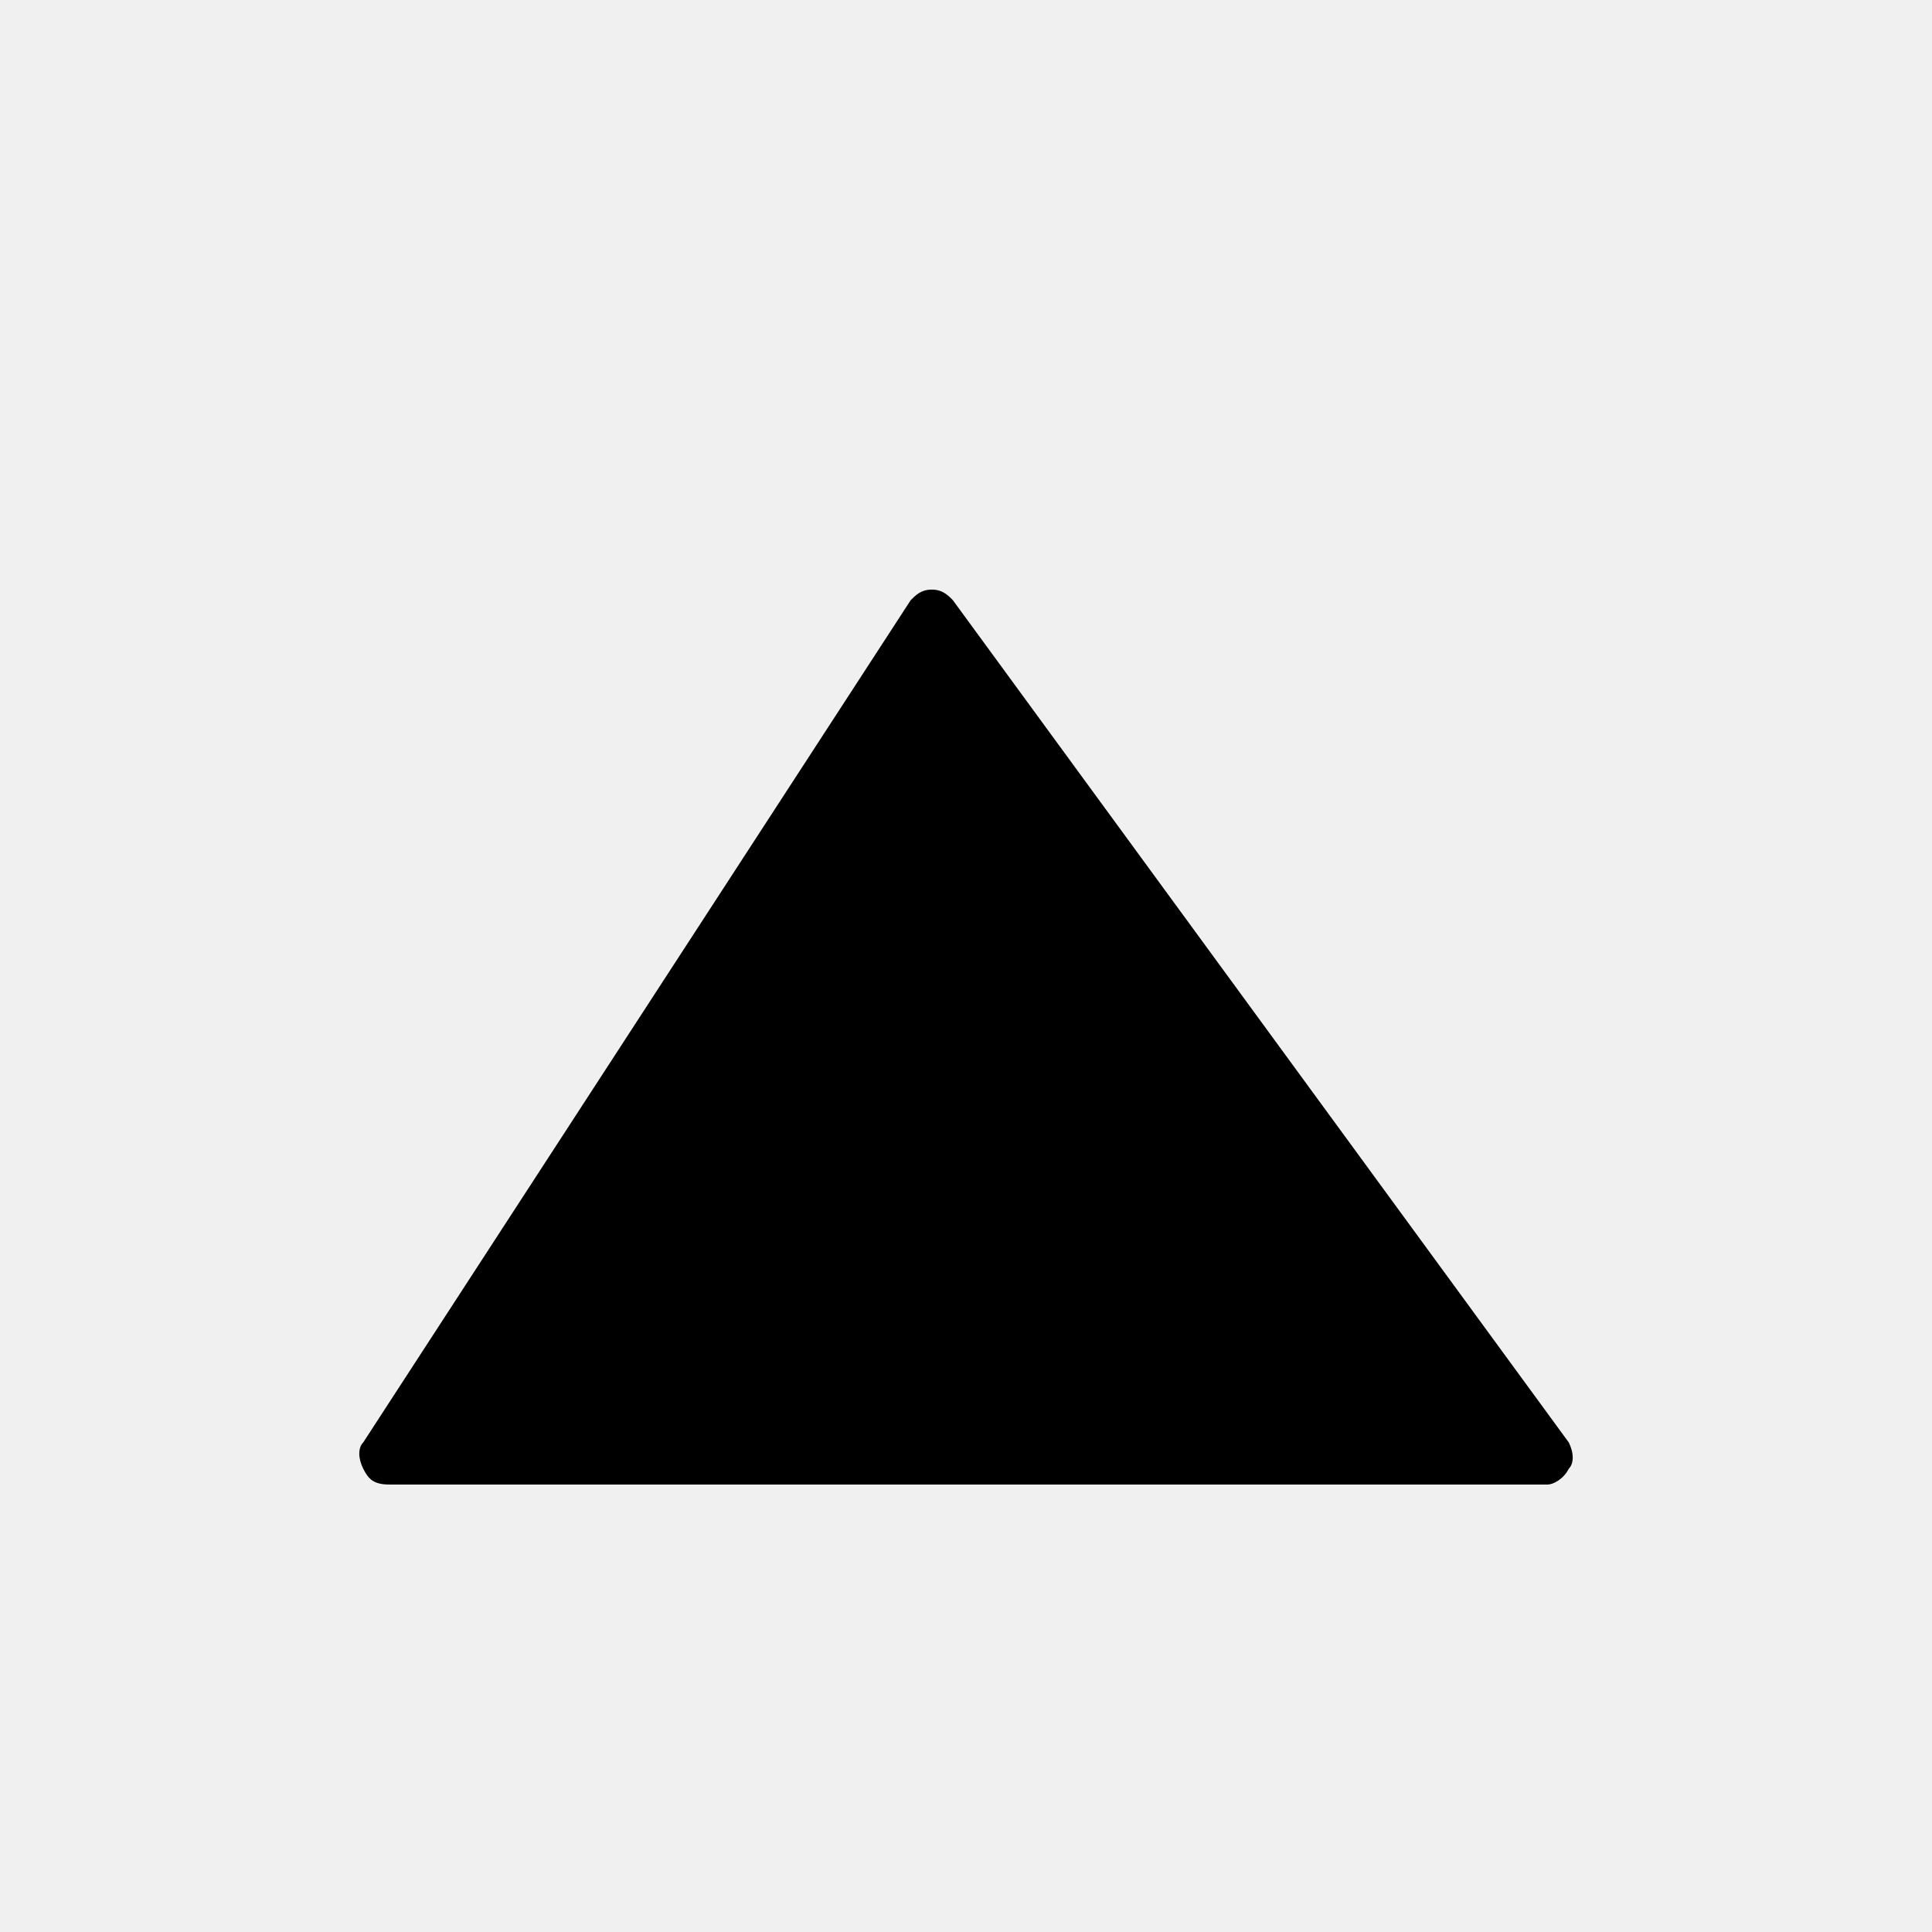
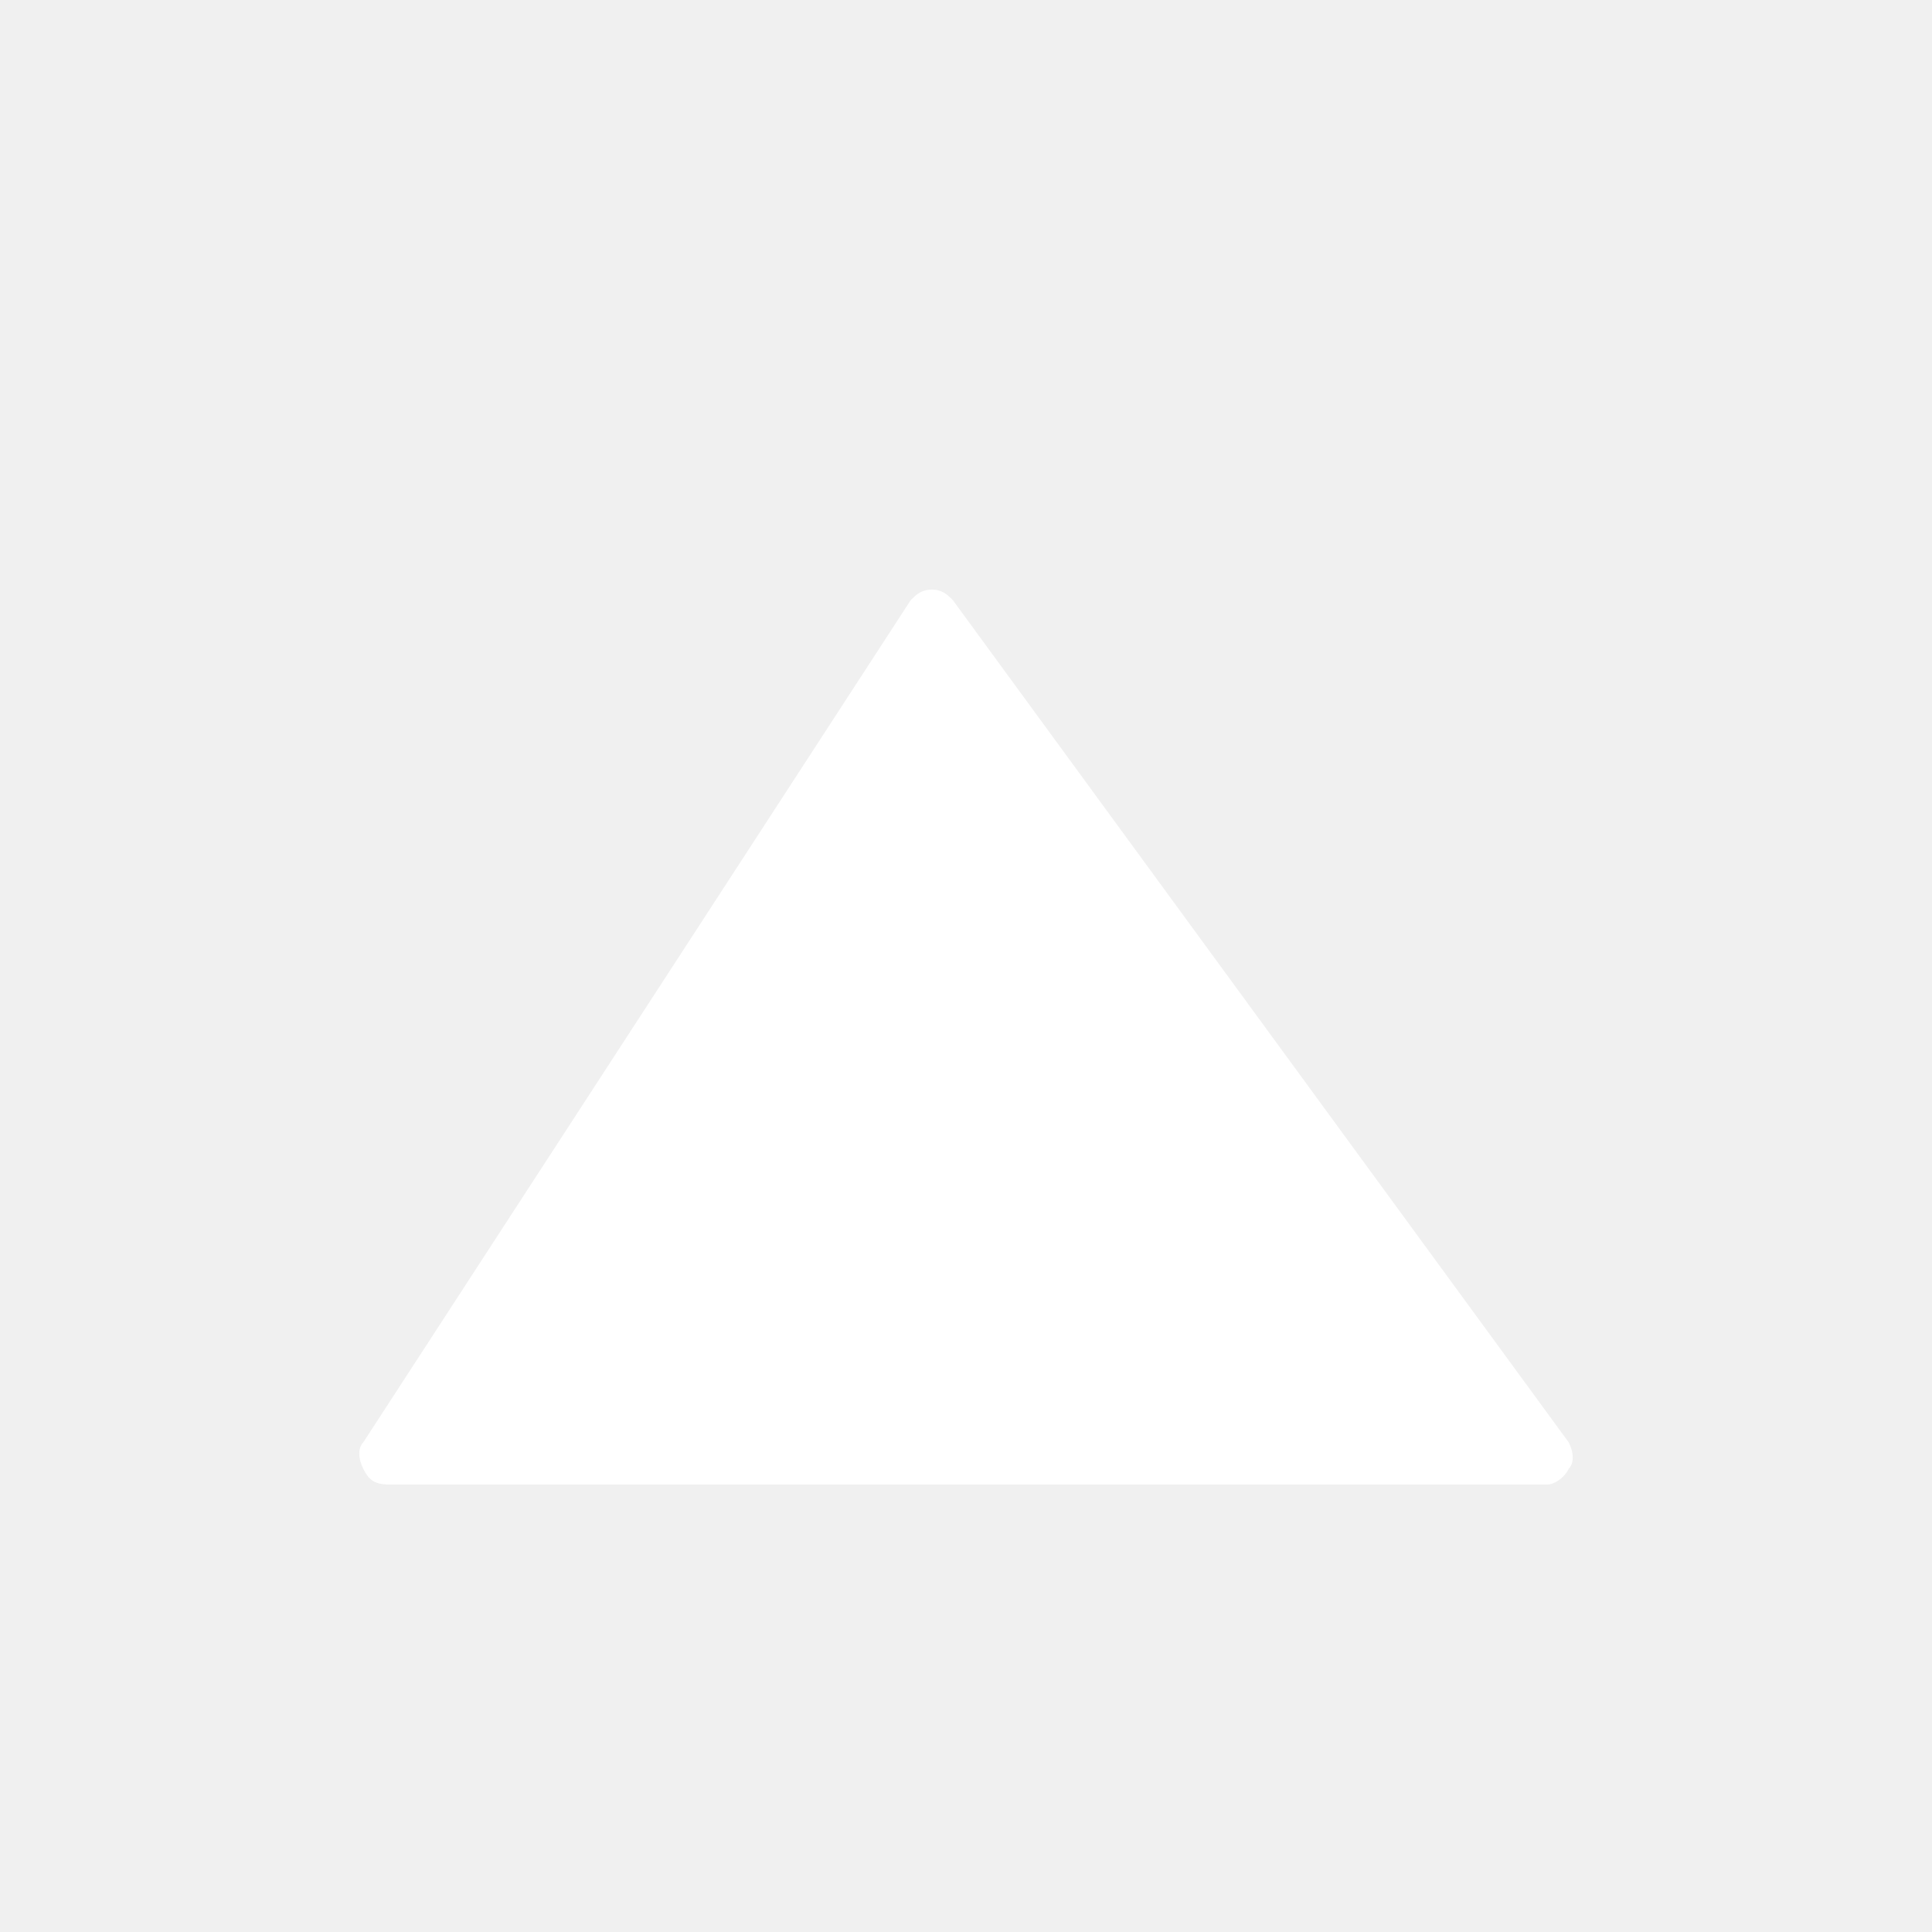
<svg xmlns="http://www.w3.org/2000/svg" version="1.1" id="Capa_1" x="0px" y="0px" viewBox="0 0 36.7 36.7" style="enable-background:new 0 0 36.7 36.7;" xml:space="preserve">
-   <path d="M6.9,27.9c-0.1-0.2-0.1-0.4,0-0.5l10.4-16c0.1-0.1,0.2-0.2,0.4-0.2c0,0,0,0,0,0c0.2,0,0.3,0.1,0.4,0.2l11.7,16  c0.1,0.2,0.1,0.4,0,0.5c-0.1,0.2-0.3,0.3-0.4,0.3h-22C7.1,28.2,7,28.1,6.9,27.9z" />
+   <style type="text/css">
+ 	.st0{fill:#FFFFFF;}
+ </style>
+   <path class="st0" d="M6.9,27.9c-0.1-0.2-0.1-0.4,0-0.5l10.4-16c0.1-0.1,0.2-0.2,0.4-0.2l0,0c0.2,0,0.3,0.1,0.4,0.2l11.7,16  c0.1,0.2,0.1,0.4,0,0.5c-0.1,0.2-0.3,0.3-0.4,0.3h-22C7.1,28.2,7,28.1,6.9,27.9z" />
</svg>
